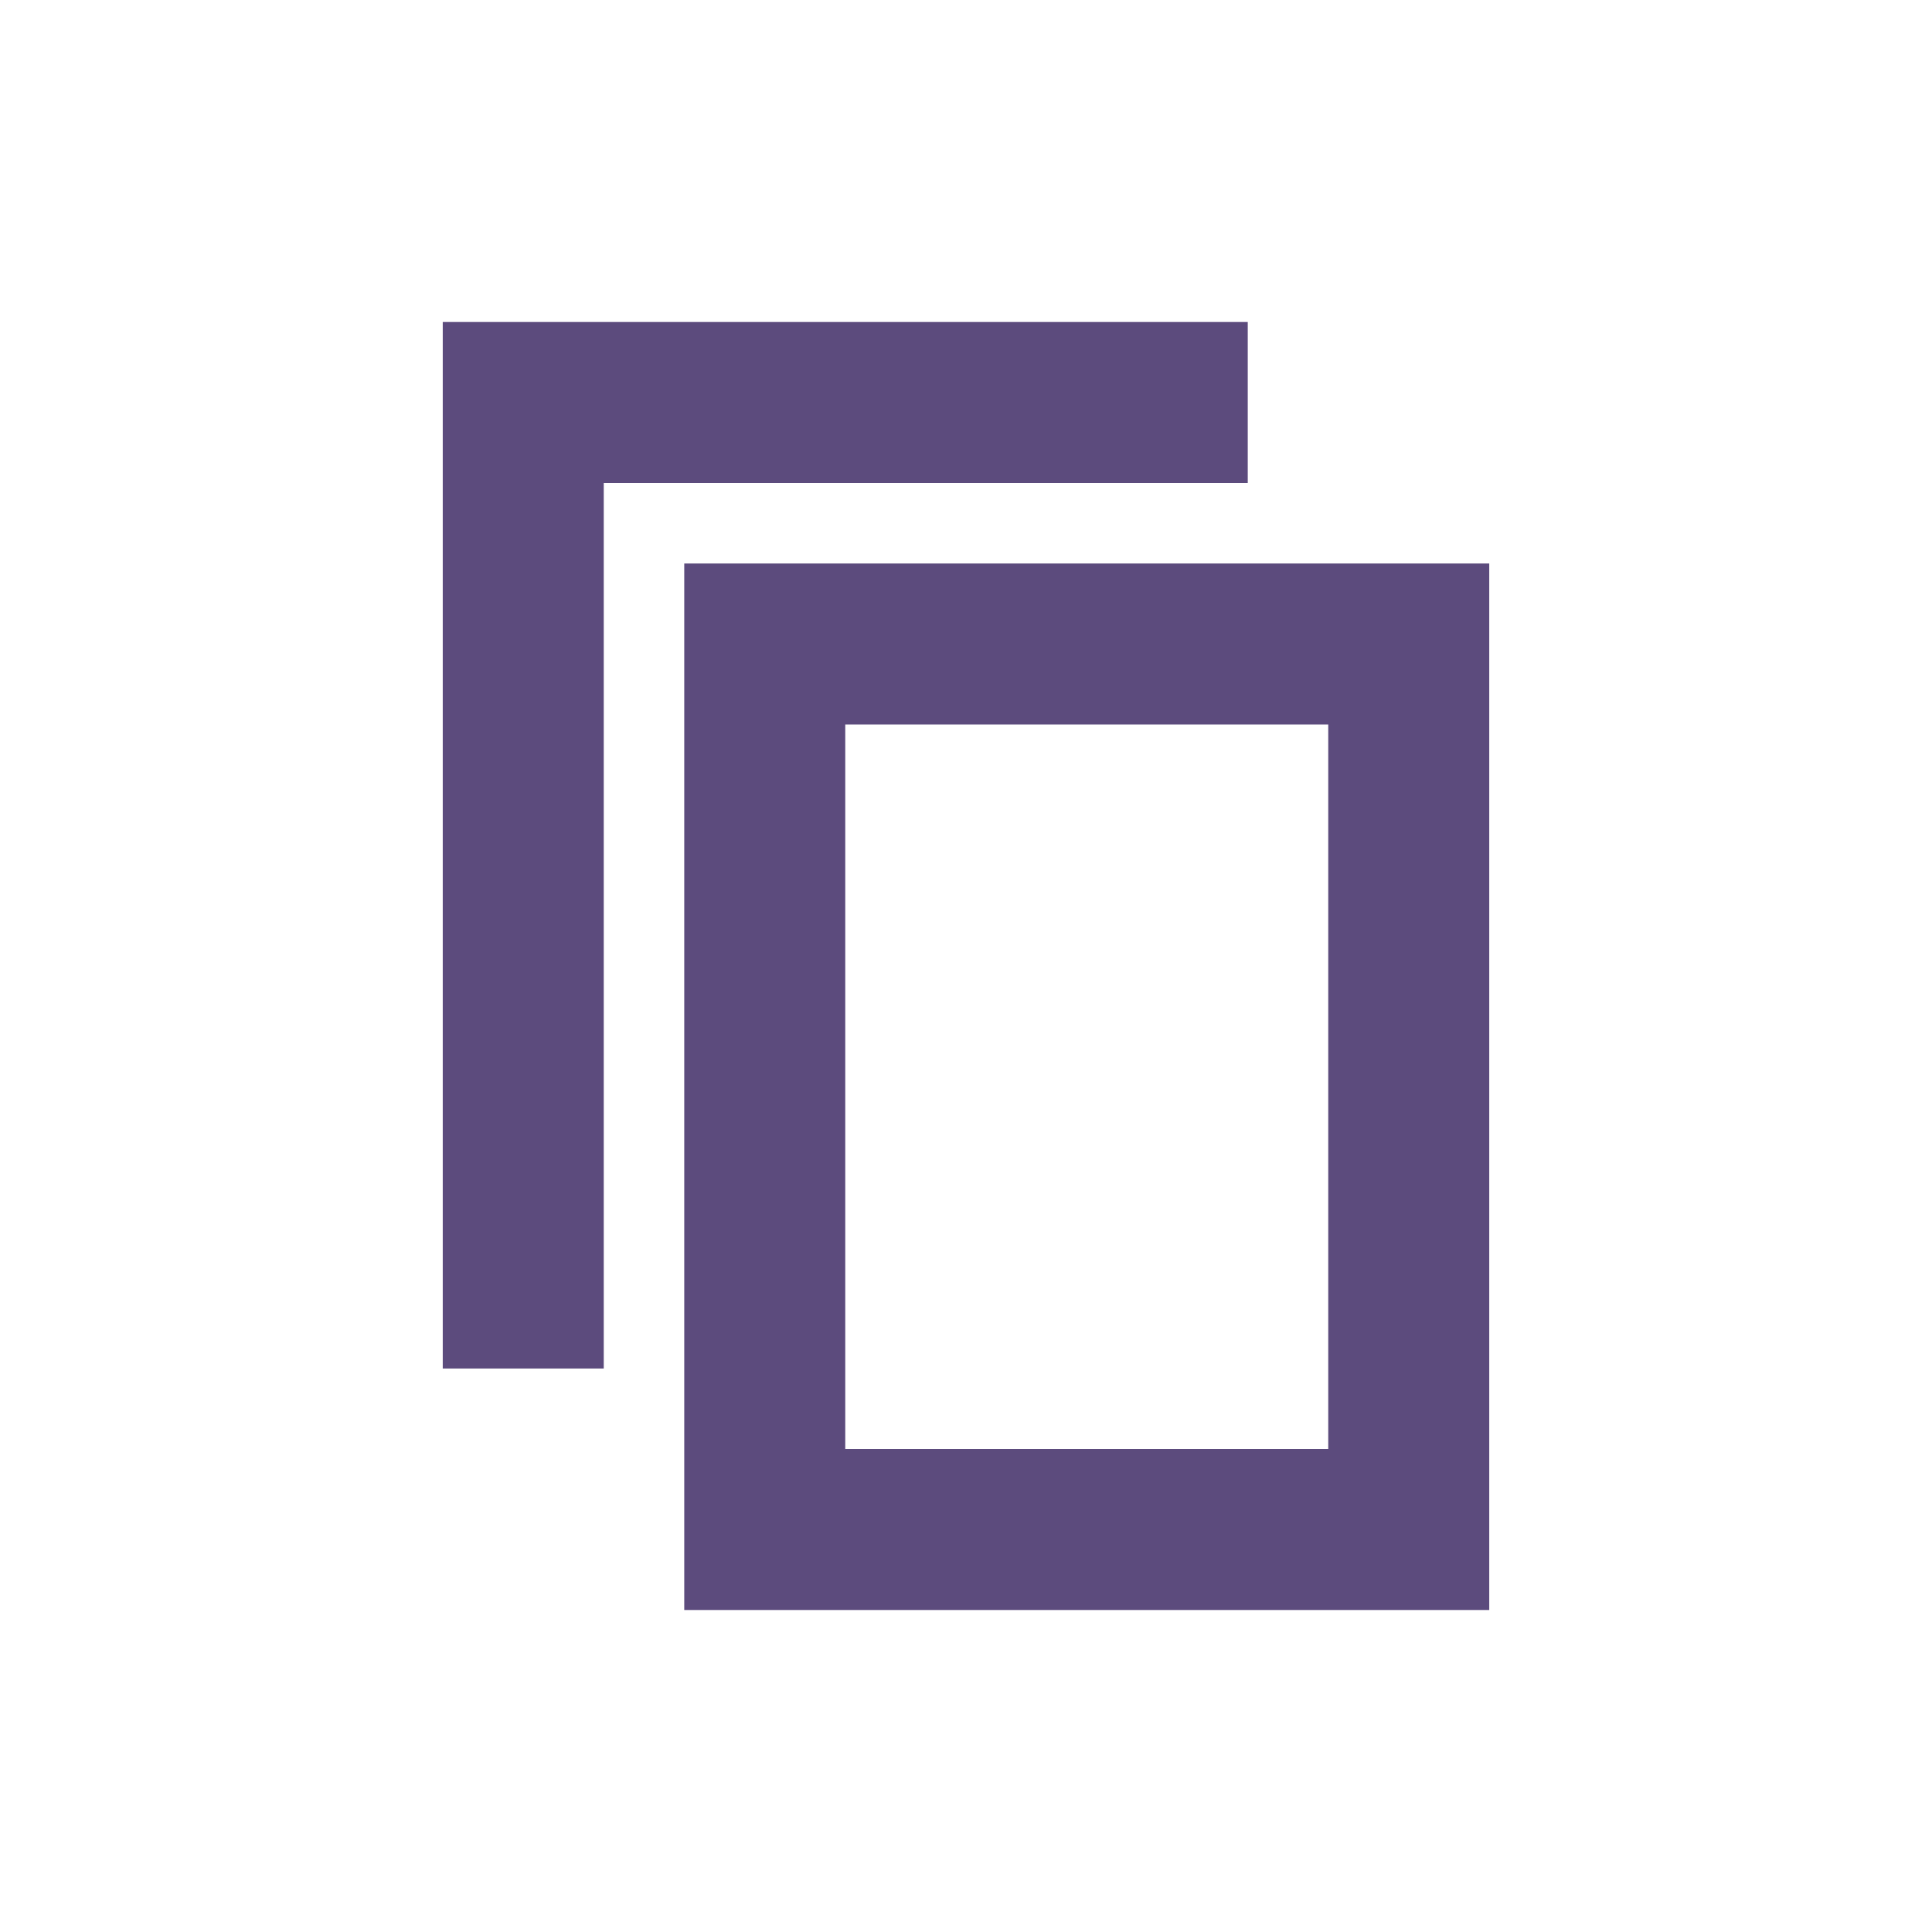
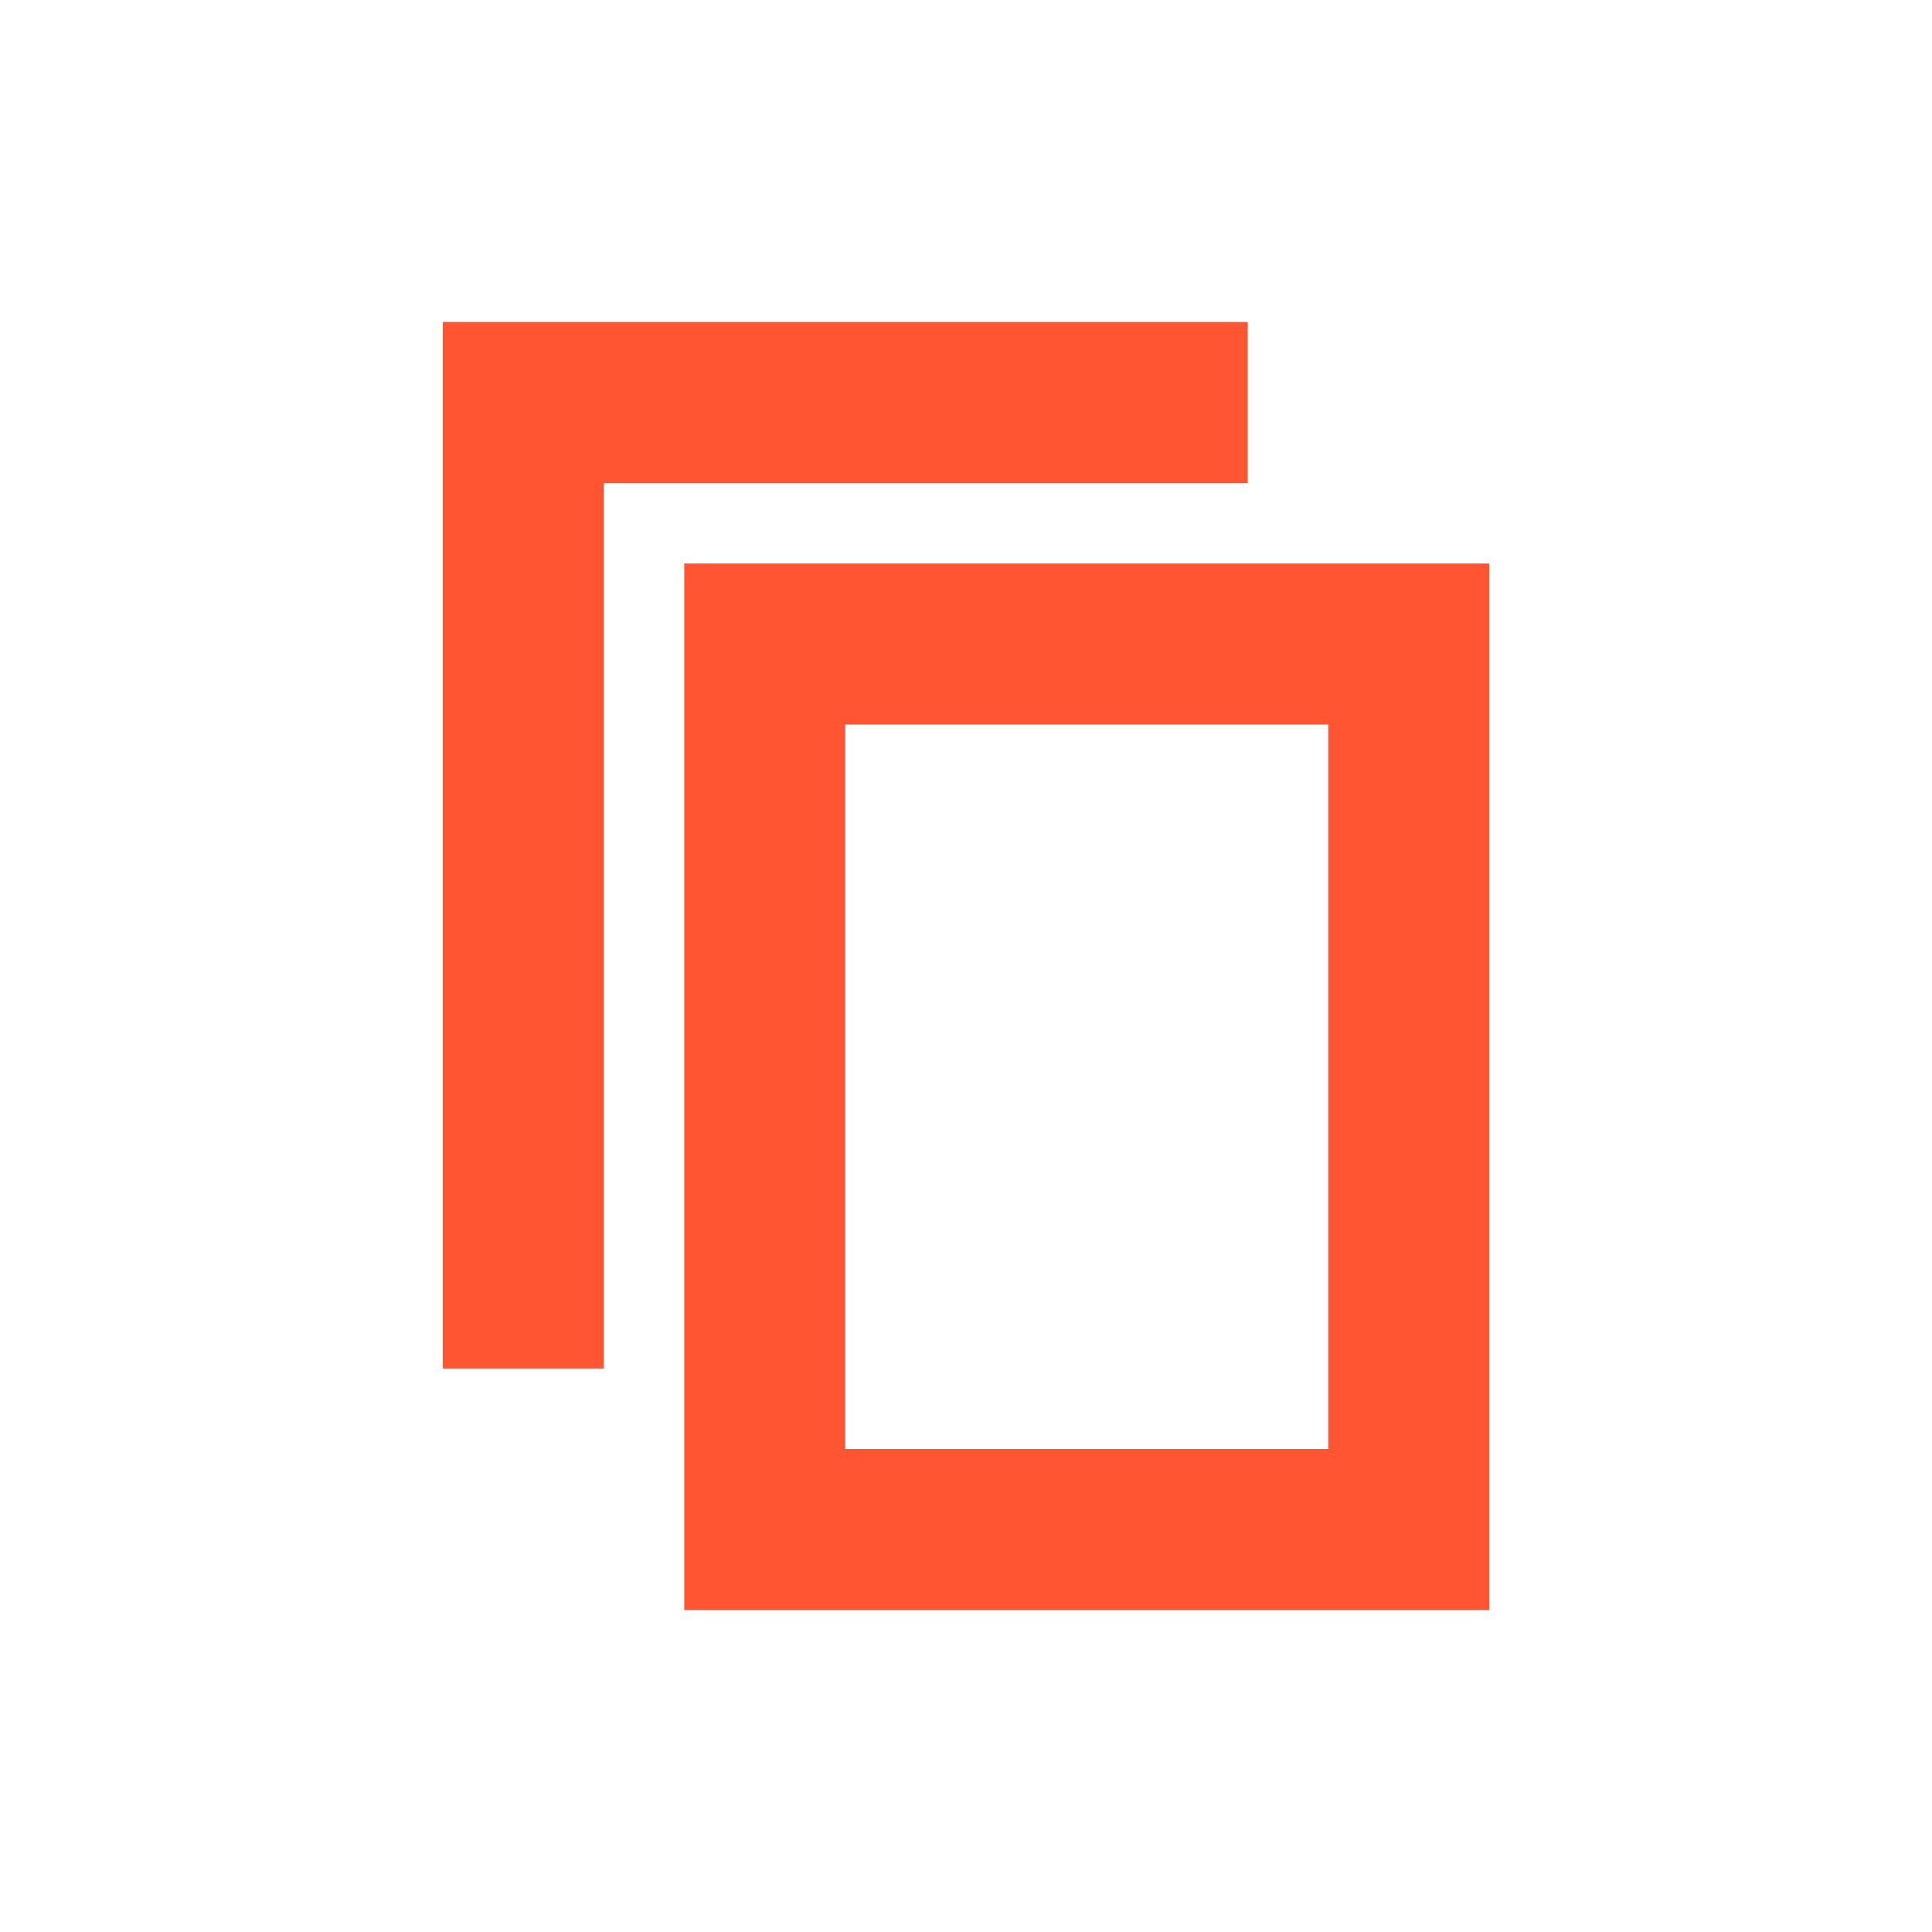
- <svg xmlns="http://www.w3.org/2000/svg" width="24px" height="24px" viewBox="0 0 24 24" version="1.1">
-   <g id="Artboard" stroke="none" stroke-width="1" fill="none" fill-rule="evenodd">
+ <svg xmlns="http://www.w3.org/2000/svg" version="1.1" id="Layer_1" x="0px" y="0px" viewBox="0 0 24 24" style="enable-background:new 0 0 24 24;" xml:space="preserve">
+   <style type="text/css">
+ 	.st0{fill:#FF5533;}
+ 	.st1{fill:none;}
+ </style>
+   <g id="Artboard">
    <g id="ic-copy" transform="translate(2, 2)">
-       <g id="Group_8993" transform="translate(3, 2)" fill="#5C4B7D" fill-rule="nonzero">
-         <polygon id="Path_18959" points="2.5 13 0.5 13 0.5 0 10.5 0 10.5 2 2.5 2" />
+       <g id="Group_8993" transform="translate(3, 2)">
+         <polygon id="Path_18959" class="st0" points="2.5,13 0.5,13 0.5,0 10.5,0 10.5,2 2.5,2    " />
      </g>
-       <polygon id="Rectangle_4640" points="0 0 20 0 20 20 0 20" />
-       <g id="Group_8994" transform="translate(6, 5)" fill="#5C4B7D" fill-rule="nonzero">
-         <path d="M10.5,13 L0.5,13 L0.5,0 L10.5,0 L10.5,13 Z M2.5,11 L8.5,11 L8.5,2 L2.5,2 L2.5,11 Z" id="Path_18960" />
+       <polygon id="Rectangle_4640" class="st1" points="0,0 20,0 20,20 0,20   " />
+       <g id="Group_8994" transform="translate(6, 5)">
+         <path id="Path_18960" class="st0" d="M10.5,13h-10V0h10V13z M2.5,11h6V2h-6V11z" />
      </g>
    </g>
  </g>
</svg>
